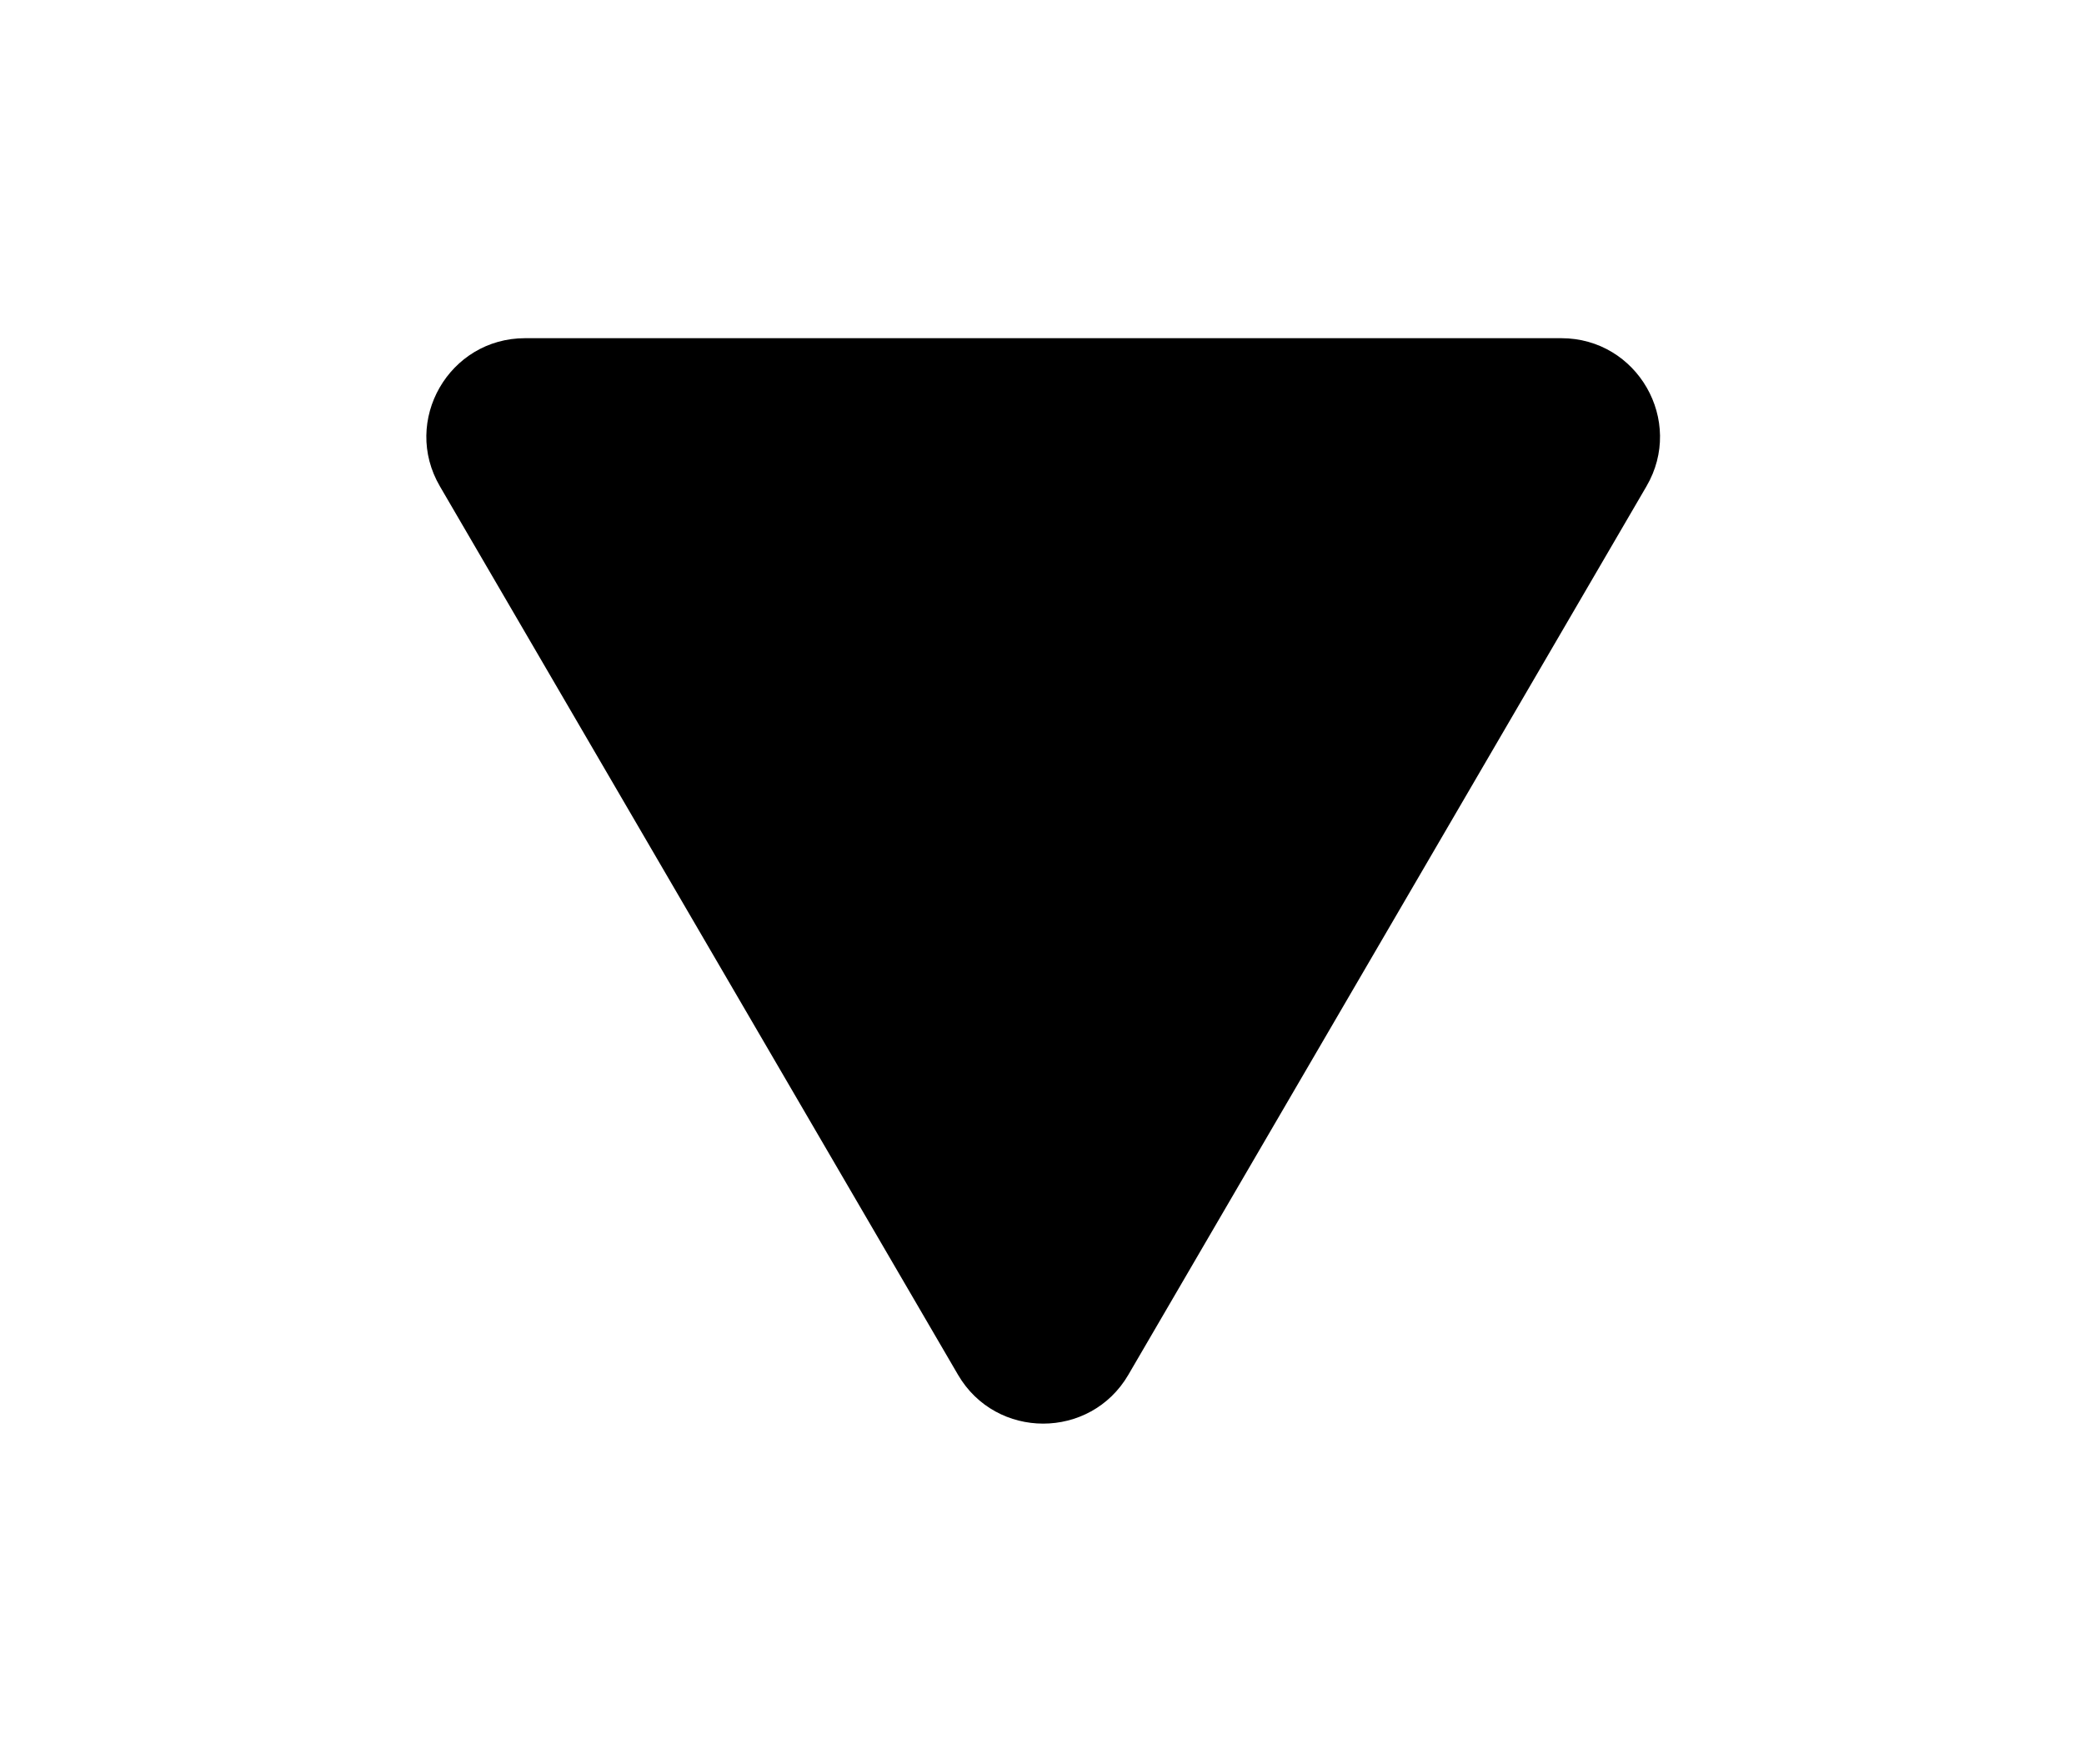
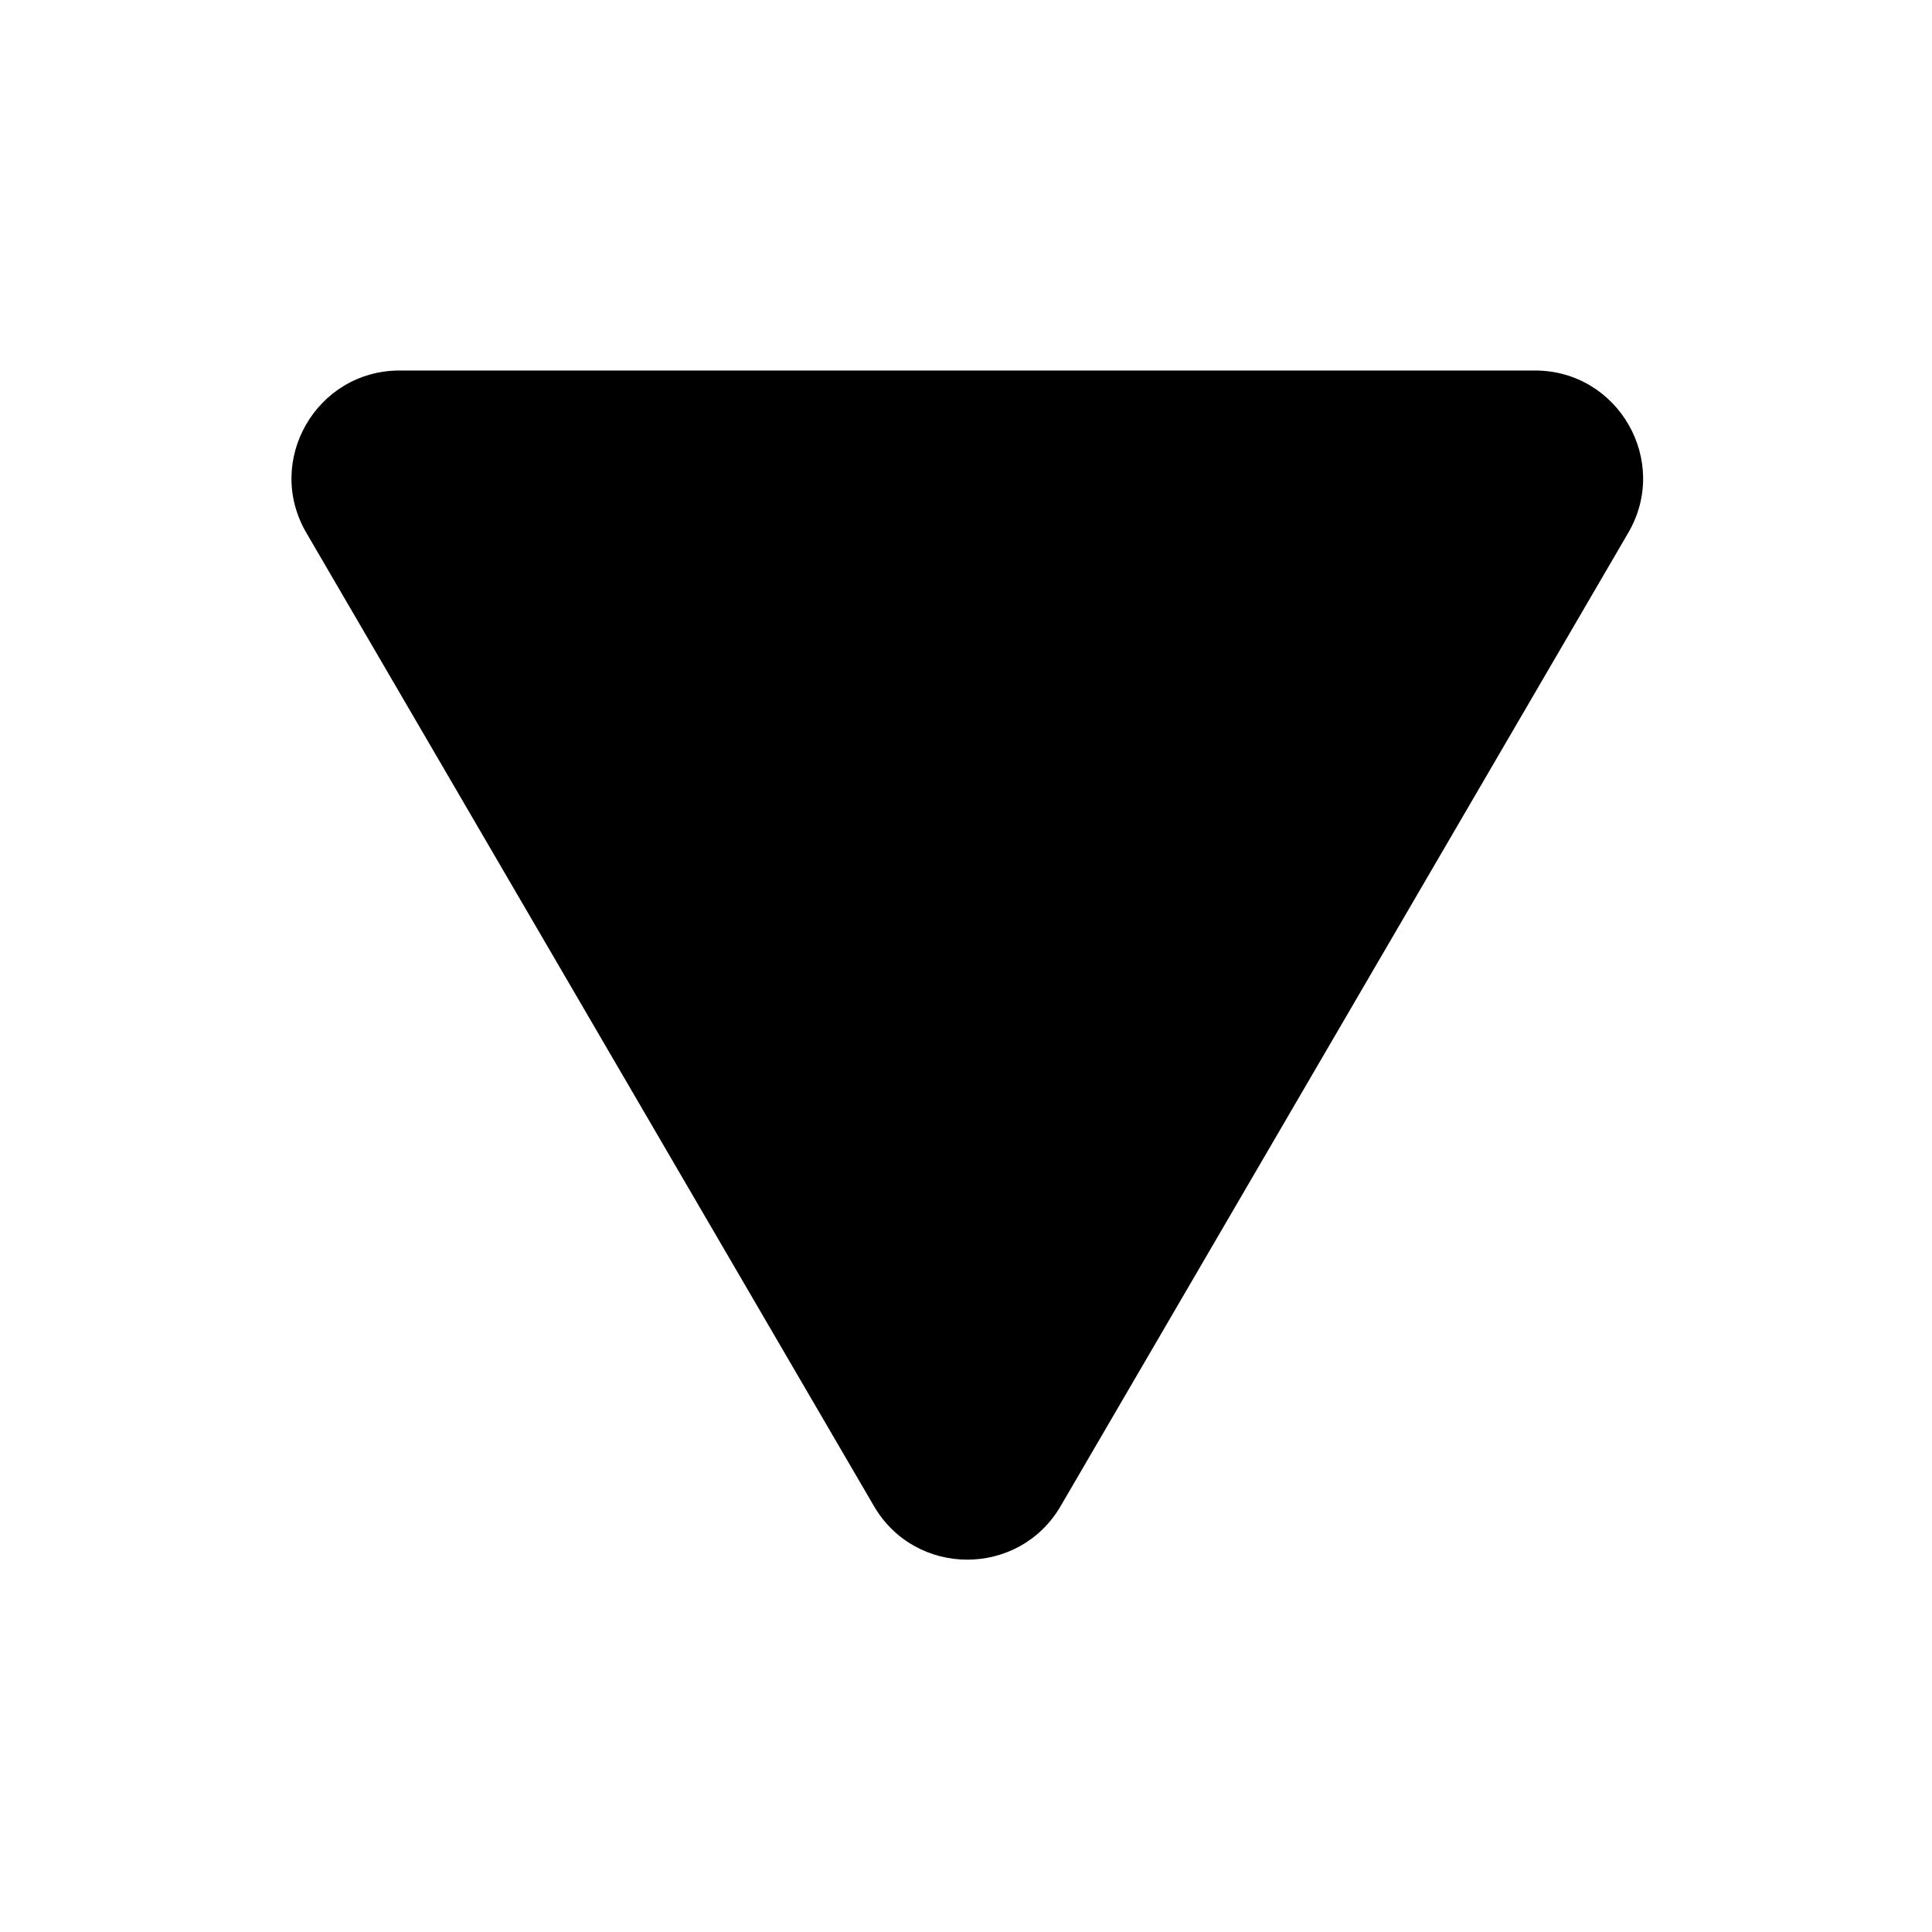
- <svg xmlns="http://www.w3.org/2000/svg" width="13" height="11" viewBox="5.520 5.784 8.948 8.948" fill="none">
+ <svg xmlns="http://www.w3.org/2000/svg" width="1em" height="1em" viewBox="5.520 5.784 8.948 8.948" fill="none">
  <path d="M13.939,18.748C13.744,19.081,13.985,19.5,14.371,19.5L19.629,19.5C20.015,19.5,20.256,19.081,20.061,18.748L17.432,14.24C17.239,13.91,16.761,13.91,16.568,14.24L13.939,18.748Z" fill="currentColor" fill-opacity="1" transform="matrix(-1,0,0,-1,27,27)" />
</svg>
